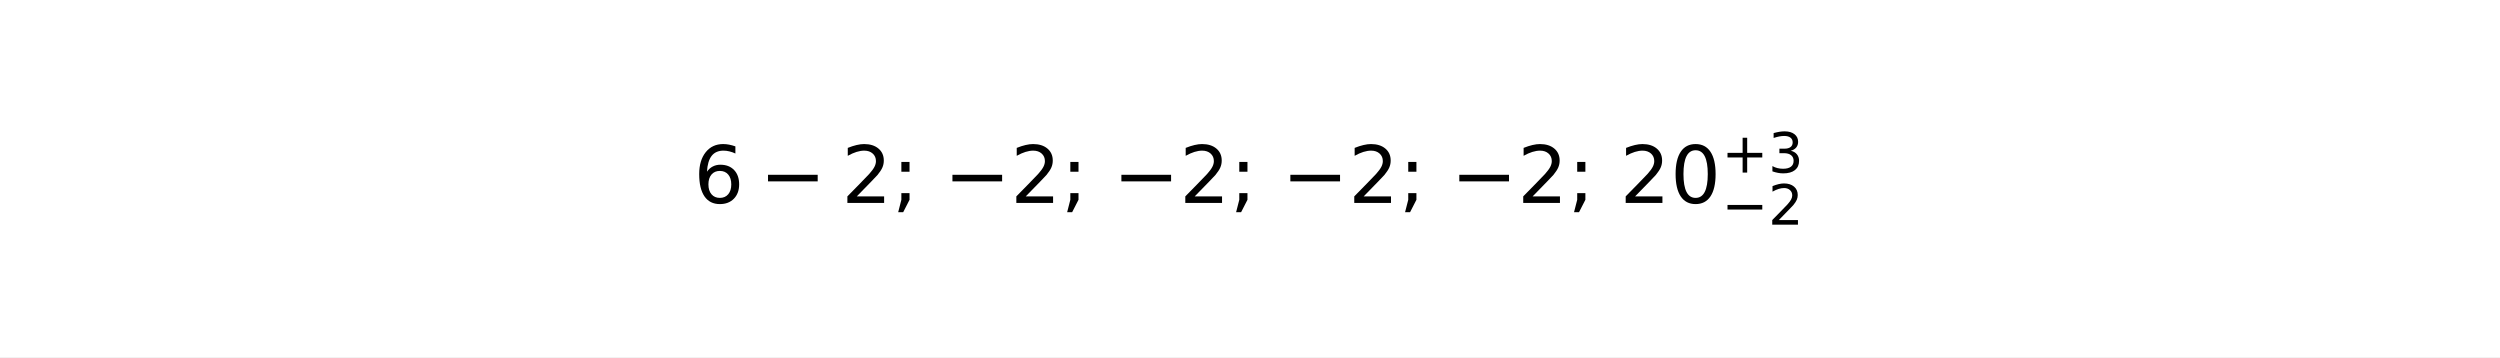
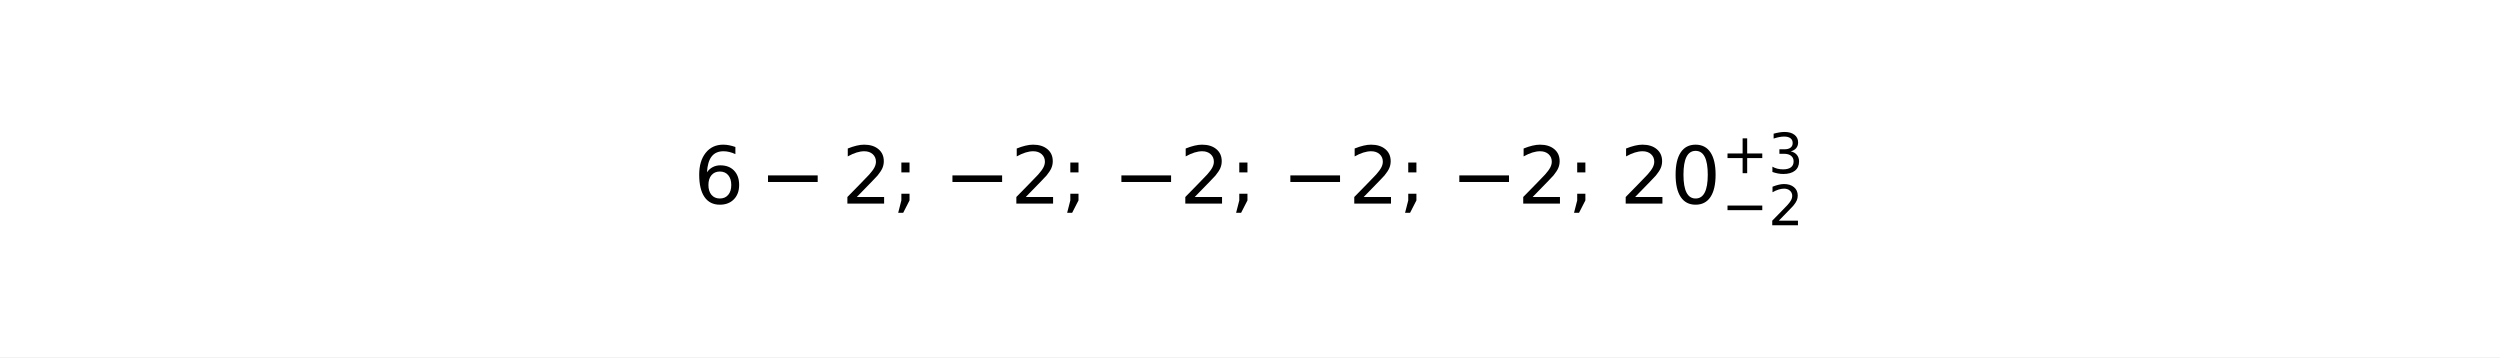
- <svg xmlns="http://www.w3.org/2000/svg" xmlns:xlink="http://www.w3.org/1999/xlink" height="54pt" version="1.1" viewBox="0 0 378 54" width="378pt">
+ <svg xmlns="http://www.w3.org/2000/svg" xmlns:xlink="http://www.w3.org/1999/xlink" width="378pt" height="54pt" viewBox="0 0 378 54" version="1.1">
  <defs>
-     <style type="text/css">
- *{stroke-linecap:butt;stroke-linejoin:round;}
-   </style>
+     <style type="text/css">*{stroke-linejoin: round; stroke-linecap: butt}</style>
  </defs>
  <g id="figure_1">
    <g id="patch_1">
-       <path d="M 0 54  L 378 54  L 378 0  L 0 0  z " style="fill:#ffffff;" />
+       <path d="M 0 54  L 378 54  L 378 0  L 0 0  z " style="fill: #ffffff" />
    </g>
    <g id="text_1">
-       <defs>
-         <path d="M 46 62.703  L 46 35.5  L 73.188 35.5  L 73.188 27.203  L 46 27.203  L 46 0  L 37.797 0  L 37.797 27.203  L 10.594 27.203  L 10.594 35.5  L 37.797 35.5  L 37.797 62.703  z " id="DejaVuSans-2b" />
-         <path d="M 11.719 51.703  L 22.016 51.703  L 22.016 39.312  L 11.719 39.312  z M 11.719 12.406  L 22.016 12.406  L 22.016 4  L 14.016 -11.625  L 7.719 -11.625  L 11.719 4  z " id="DejaVuSans-3b" />
-         <path d="M 33.016 40.375  Q 26.375 40.375 22.484 35.828  Q 18.609 31.297 18.609 23.391  Q 18.609 15.531 22.484 10.953  Q 26.375 6.391 33.016 6.391  Q 39.656 6.391 43.531 10.953  Q 47.406 15.531 47.406 23.391  Q 47.406 31.297 43.531 35.828  Q 39.656 40.375 33.016 40.375  M 52.594 71.297  L 52.594 62.312  Q 48.875 64.062 45.094 64.984  Q 41.312 65.922 37.594 65.922  Q 27.828 65.922 22.672 59.328  Q 17.531 52.734 16.797 39.406  Q 19.672 43.656 24.016 45.922  Q 28.375 48.188 33.594 48.188  Q 44.578 48.188 50.953 41.516  Q 57.328 34.859 57.328 23.391  Q 57.328 12.156 50.688 5.359  Q 44.047 -1.422 33.016 -1.422  Q 20.359 -1.422 13.672 8.266  Q 6.984 17.969 6.984 36.375  Q 6.984 53.656 15.188 63.938  Q 23.391 74.219 37.203 74.219  Q 40.922 74.219 44.703 73.484  Q 48.484 72.75 52.594 71.297  " id="DejaVuSans-36" />
-         <path d="M 40.578 39.312  Q 47.656 37.797 51.625 33  Q 55.609 28.219 55.609 21.188  Q 55.609 10.406 48.188 4.484  Q 40.766 -1.422 27.094 -1.422  Q 22.516 -1.422 17.656 -0.516  Q 12.797 0.391 7.625 2.203  L 7.625 11.719  Q 11.719 9.328 16.594 8.109  Q 21.484 6.891 26.812 6.891  Q 36.078 6.891 40.938 10.547  Q 45.797 14.203 45.797 21.188  Q 45.797 27.641 41.281 31.266  Q 36.766 34.906 28.719 34.906  L 20.219 34.906  L 20.219 43.016  L 29.109 43.016  Q 36.375 43.016 40.234 45.922  Q 44.094 48.828 44.094 54.297  Q 44.094 59.906 40.109 62.906  Q 36.141 65.922 28.719 65.922  Q 24.656 65.922 20.016 65.031  Q 15.375 64.156 9.812 62.312  L 9.812 71.094  Q 15.438 72.656 20.344 73.438  Q 25.25 74.219 29.594 74.219  Q 40.828 74.219 47.359 69.109  Q 53.906 64.016 53.906 55.328  Q 53.906 49.266 50.438 45.094  Q 46.969 40.922 40.578 39.312  " id="DejaVuSans-33" />
-         <path d="M 31.781 66.406  Q 24.172 66.406 20.328 58.906  Q 16.5 51.422 16.5 36.375  Q 16.5 21.391 20.328 13.891  Q 24.172 6.391 31.781 6.391  Q 39.453 6.391 43.281 13.891  Q 47.125 21.391 47.125 36.375  Q 47.125 51.422 43.281 58.906  Q 39.453 66.406 31.781 66.406  M 31.781 74.219  Q 44.047 74.219 50.516 64.516  Q 56.984 54.828 56.984 36.375  Q 56.984 17.969 50.516 8.266  Q 44.047 -1.422 31.781 -1.422  Q 19.531 -1.422 13.062 8.266  Q 6.594 17.969 6.594 36.375  Q 6.594 54.828 13.062 64.516  Q 19.531 74.219 31.781 74.219  " id="DejaVuSans-30" />
-         <path d="M 10.594 35.5  L 73.188 35.5  L 73.188 27.203  L 10.594 27.203  z " id="DejaVuSans-2212" />
-         <path id="DejaVuSans-20" />
-         <path d="M 19.188 8.297  L 53.609 8.297  L 53.609 0  L 7.328 0  L 7.328 8.297  Q 12.938 14.109 22.625 23.891  Q 32.328 33.688 34.812 36.531  Q 39.547 41.844 41.422 45.531  Q 43.312 49.219 43.312 52.781  Q 43.312 58.594 39.234 62.25  Q 35.156 65.922 28.609 65.922  Q 23.969 65.922 18.812 64.312  Q 13.672 62.703 7.812 59.422  L 7.812 69.391  Q 13.766 71.781 18.938 73  Q 24.125 74.219 28.422 74.219  Q 39.75 74.219 46.484 68.547  Q 53.219 62.891 53.219 53.422  Q 53.219 48.922 51.531 44.891  Q 49.859 40.875 45.406 35.406  Q 44.188 33.984 37.641 27.219  Q 31.109 20.453 19.188 8.297  " id="DejaVuSans-32" />
-       </defs>
-       <g transform="translate(104.88 30.78)scale(0.12 -0.12)">
-         <use transform="translate(0 0.765625)" xlink:href="#DejaVuSans-36" />
-         <use transform="translate(83.10547 0.765625)" xlink:href="#DejaVuSans-2212" />
-         <use transform="translate(186.377 0.765625)" xlink:href="#DejaVuSans-32" />
-         <use transform="translate(250 0.765625)" xlink:href="#DejaVuSans-3b" />
-         <use transform="translate(283.6914 0.765625)" xlink:href="#DejaVuSans-20" />
-         <use transform="translate(315.4785 0.765625)" xlink:href="#DejaVuSans-2212" />
-         <use transform="translate(399.2676 0.765625)" xlink:href="#DejaVuSans-32" />
-         <use transform="translate(462.8906 0.765625)" xlink:href="#DejaVuSans-3b" />
-         <use transform="translate(496.582 0.765625)" xlink:href="#DejaVuSans-20" />
-         <use transform="translate(528.3691 0.765625)" xlink:href="#DejaVuSans-2212" />
-         <use transform="translate(612.1582 0.765625)" xlink:href="#DejaVuSans-32" />
-         <use transform="translate(675.7812 0.765625)" xlink:href="#DejaVuSans-3b" />
-         <use transform="translate(709.4727 0.765625)" xlink:href="#DejaVuSans-20" />
-         <use transform="translate(741.2598 0.765625)" xlink:href="#DejaVuSans-2212" />
-         <use transform="translate(825.0488 0.765625)" xlink:href="#DejaVuSans-32" />
-         <use transform="translate(888.6719 0.765625)" xlink:href="#DejaVuSans-3b" />
-         <use transform="translate(922.3633 0.765625)" xlink:href="#DejaVuSans-20" />
-         <use transform="translate(954.1504 0.765625)" xlink:href="#DejaVuSans-2212" />
-         <use transform="translate(1037.939 0.765625)" xlink:href="#DejaVuSans-32" />
-         <use transform="translate(1101.562 0.765625)" xlink:href="#DejaVuSans-3b" />
-         <use transform="translate(1135.254 0.765625)" xlink:href="#DejaVuSans-20" />
-         <use transform="translate(1167.041 0.765625)" xlink:href="#DejaVuSans-32" />
-         <use transform="translate(1230.664 0.765625)" xlink:href="#DejaVuSans-30" />
-         <use transform="translate(1295.244 39.04688)scale(0.7)" xlink:href="#DejaVuSans-2b" />
-         <use transform="translate(1353.896 39.04688)scale(0.7)" xlink:href="#DejaVuSans-33" />
-         <use transform="translate(1295.244 -26.57812)scale(0.7)" xlink:href="#DejaVuSans-2212" />
-         <use transform="translate(1353.896 -26.57812)scale(0.7)" xlink:href="#DejaVuSans-32" />
+       <g transform="translate(104.88 30.78) scale(0.12 -0.12)">
+         <defs>
+           <path id="DejaVuSans-36" d="M 2113 2584  Q 1688 2584 1439 2293  Q 1191 2003 1191 1497  Q 1191 994 1439 701  Q 1688 409 2113 409  Q 2538 409 2786 701  Q 3034 994 3034 1497  Q 3034 2003 2786 2293  Q 2538 2584 2113 2584  z M 3366 4563  L 3366 3988  Q 3128 4100 2886 4159  Q 2644 4219 2406 4219  Q 1781 4219 1451 3797  Q 1122 3375 1075 2522  Q 1259 2794 1537 2939  Q 1816 3084 2150 3084  Q 2853 3084 3261 2657  Q 3669 2231 3669 1497  Q 3669 778 3244 343  Q 2819 -91 2113 -91  Q 1303 -91 875 529  Q 447 1150 447 2328  Q 447 3434 972 4092  Q 1497 4750 2381 4750  Q 2619 4750 2861 4703  Q 3103 4656 3366 4563  z " transform="scale(0.015625)" />
+           <path id="DejaVuSans-2212" d="M 678 2272  L 4684 2272  L 4684 1741  L 678 1741  L 678 2272  z " transform="scale(0.015625)" />
+           <path id="DejaVuSans-32" d="M 1228 531  L 3431 531  L 3431 0  L 469 0  L 469 531  Q 828 903 1448 1529  Q 2069 2156 2228 2338  Q 2531 2678 2651 2914  Q 2772 3150 2772 3378  Q 2772 3750 2511 3984  Q 2250 4219 1831 4219  Q 1534 4219 1204 4116  Q 875 4013 500 3803  L 500 4441  Q 881 4594 1212 4672  Q 1544 4750 1819 4750  Q 2544 4750 2975 4387  Q 3406 4025 3406 3419  Q 3406 3131 3298 2873  Q 3191 2616 2906 2266  Q 2828 2175 2409 1742  Q 1991 1309 1228 531  z " transform="scale(0.015625)" />
+           <path id="DejaVuSans-3b" d="M 750 3309  L 1409 3309  L 1409 2516  L 750 2516  L 750 3309  z M 750 794  L 1409 794  L 1409 256  L 897 -744  L 494 -744  L 750 256  L 750 794  z " transform="scale(0.015625)" />
+           <path id="DejaVuSans-20" transform="scale(0.015625)" />
+           <path id="DejaVuSans-30" d="M 2034 4250  Q 1547 4250 1301 3770  Q 1056 3291 1056 2328  Q 1056 1369 1301 889  Q 1547 409 2034 409  Q 2525 409 2770 889  Q 3016 1369 3016 2328  Q 3016 3291 2770 3770  Q 2525 4250 2034 4250  z M 2034 4750  Q 2819 4750 3233 4129  Q 3647 3509 3647 2328  Q 3647 1150 3233 529  Q 2819 -91 2034 -91  Q 1250 -91 836 529  Q 422 1150 422 2328  Q 422 3509 836 4129  Q 1250 4750 2034 4750  z " transform="scale(0.015625)" />
+           <path id="DejaVuSans-2b" d="M 2944 4013  L 2944 2272  L 4684 2272  L 4684 1741  L 2944 1741  L 2944 0  L 2419 0  L 2419 1741  L 678 1741  L 678 2272  L 2419 2272  L 2419 4013  L 2944 4013  z " transform="scale(0.015625)" />
+           <path id="DejaVuSans-33" d="M 2597 2516  Q 3050 2419 3304 2112  Q 3559 1806 3559 1356  Q 3559 666 3084 287  Q 2609 -91 1734 -91  Q 1441 -91 1130 -33  Q 819 25 488 141  L 488 750  Q 750 597 1062 519  Q 1375 441 1716 441  Q 2309 441 2620 675  Q 2931 909 2931 1356  Q 2931 1769 2642 2001  Q 2353 2234 1838 2234  L 1294 2234  L 1294 2753  L 1863 2753  Q 2328 2753 2575 2939  Q 2822 3125 2822 3475  Q 2822 3834 2567 4026  Q 2313 4219 1838 4219  Q 1578 4219 1281 4162  Q 984 4106 628 3988  L 628 4550  Q 988 4650 1302 4700  Q 1616 4750 1894 4750  Q 2613 4750 3031 4423  Q 3450 4097 3450 3541  Q 3450 3153 3228 2886  Q 3006 2619 2597 2516  z " transform="scale(0.015625)" />
+         </defs>
+         <use xlink:href="#DejaVuSans-36" />
+         <use xlink:href="#DejaVuSans-2212" transform="translate(83.10547 0)" />
+         <use xlink:href="#DejaVuSans-32" transform="translate(186.377 0)" />
+         <use xlink:href="#DejaVuSans-3b" transform="translate(250 0)" />
+         <use xlink:href="#DejaVuSans-20" transform="translate(283.6914 0)" />
+         <use xlink:href="#DejaVuSans-2212" transform="translate(315.4785 0)" />
+         <use xlink:href="#DejaVuSans-32" transform="translate(399.2676 0)" />
+         <use xlink:href="#DejaVuSans-3b" transform="translate(462.8906 0)" />
+         <use xlink:href="#DejaVuSans-20" transform="translate(496.582 0)" />
+         <use xlink:href="#DejaVuSans-2212" transform="translate(528.3691 0)" />
+         <use xlink:href="#DejaVuSans-32" transform="translate(612.1582 0)" />
+         <use xlink:href="#DejaVuSans-3b" transform="translate(675.7812 0)" />
+         <use xlink:href="#DejaVuSans-20" transform="translate(709.4727 0)" />
+         <use xlink:href="#DejaVuSans-2212" transform="translate(741.2598 0)" />
+         <use xlink:href="#DejaVuSans-32" transform="translate(825.0488 0)" />
+         <use xlink:href="#DejaVuSans-3b" transform="translate(888.6719 0)" />
+         <use xlink:href="#DejaVuSans-20" transform="translate(922.3633 0)" />
+         <use xlink:href="#DejaVuSans-2212" transform="translate(954.1504 0)" />
+         <use xlink:href="#DejaVuSans-32" transform="translate(1037.939 0)" />
+         <use xlink:href="#DejaVuSans-3b" transform="translate(1101.562 0)" />
+         <use xlink:href="#DejaVuSans-20" transform="translate(1135.254 0)" />
+         <use xlink:href="#DejaVuSans-32" transform="translate(1167.041 0)" />
+         <use xlink:href="#DejaVuSans-30" transform="translate(1230.664 0)" />
+         <use xlink:href="#DejaVuSans-2b" transform="translate(1295.244 38.28125) scale(0.7)" />
+         <use xlink:href="#DejaVuSans-33" transform="translate(1353.896 38.28125) scale(0.7)" />
+         <use xlink:href="#DejaVuSans-2212" transform="translate(1295.244 -27.34375) scale(0.7)" />
+         <use xlink:href="#DejaVuSans-32" transform="translate(1353.896 -27.34375) scale(0.7)" />
      </g>
    </g>
  </g>
</svg>
